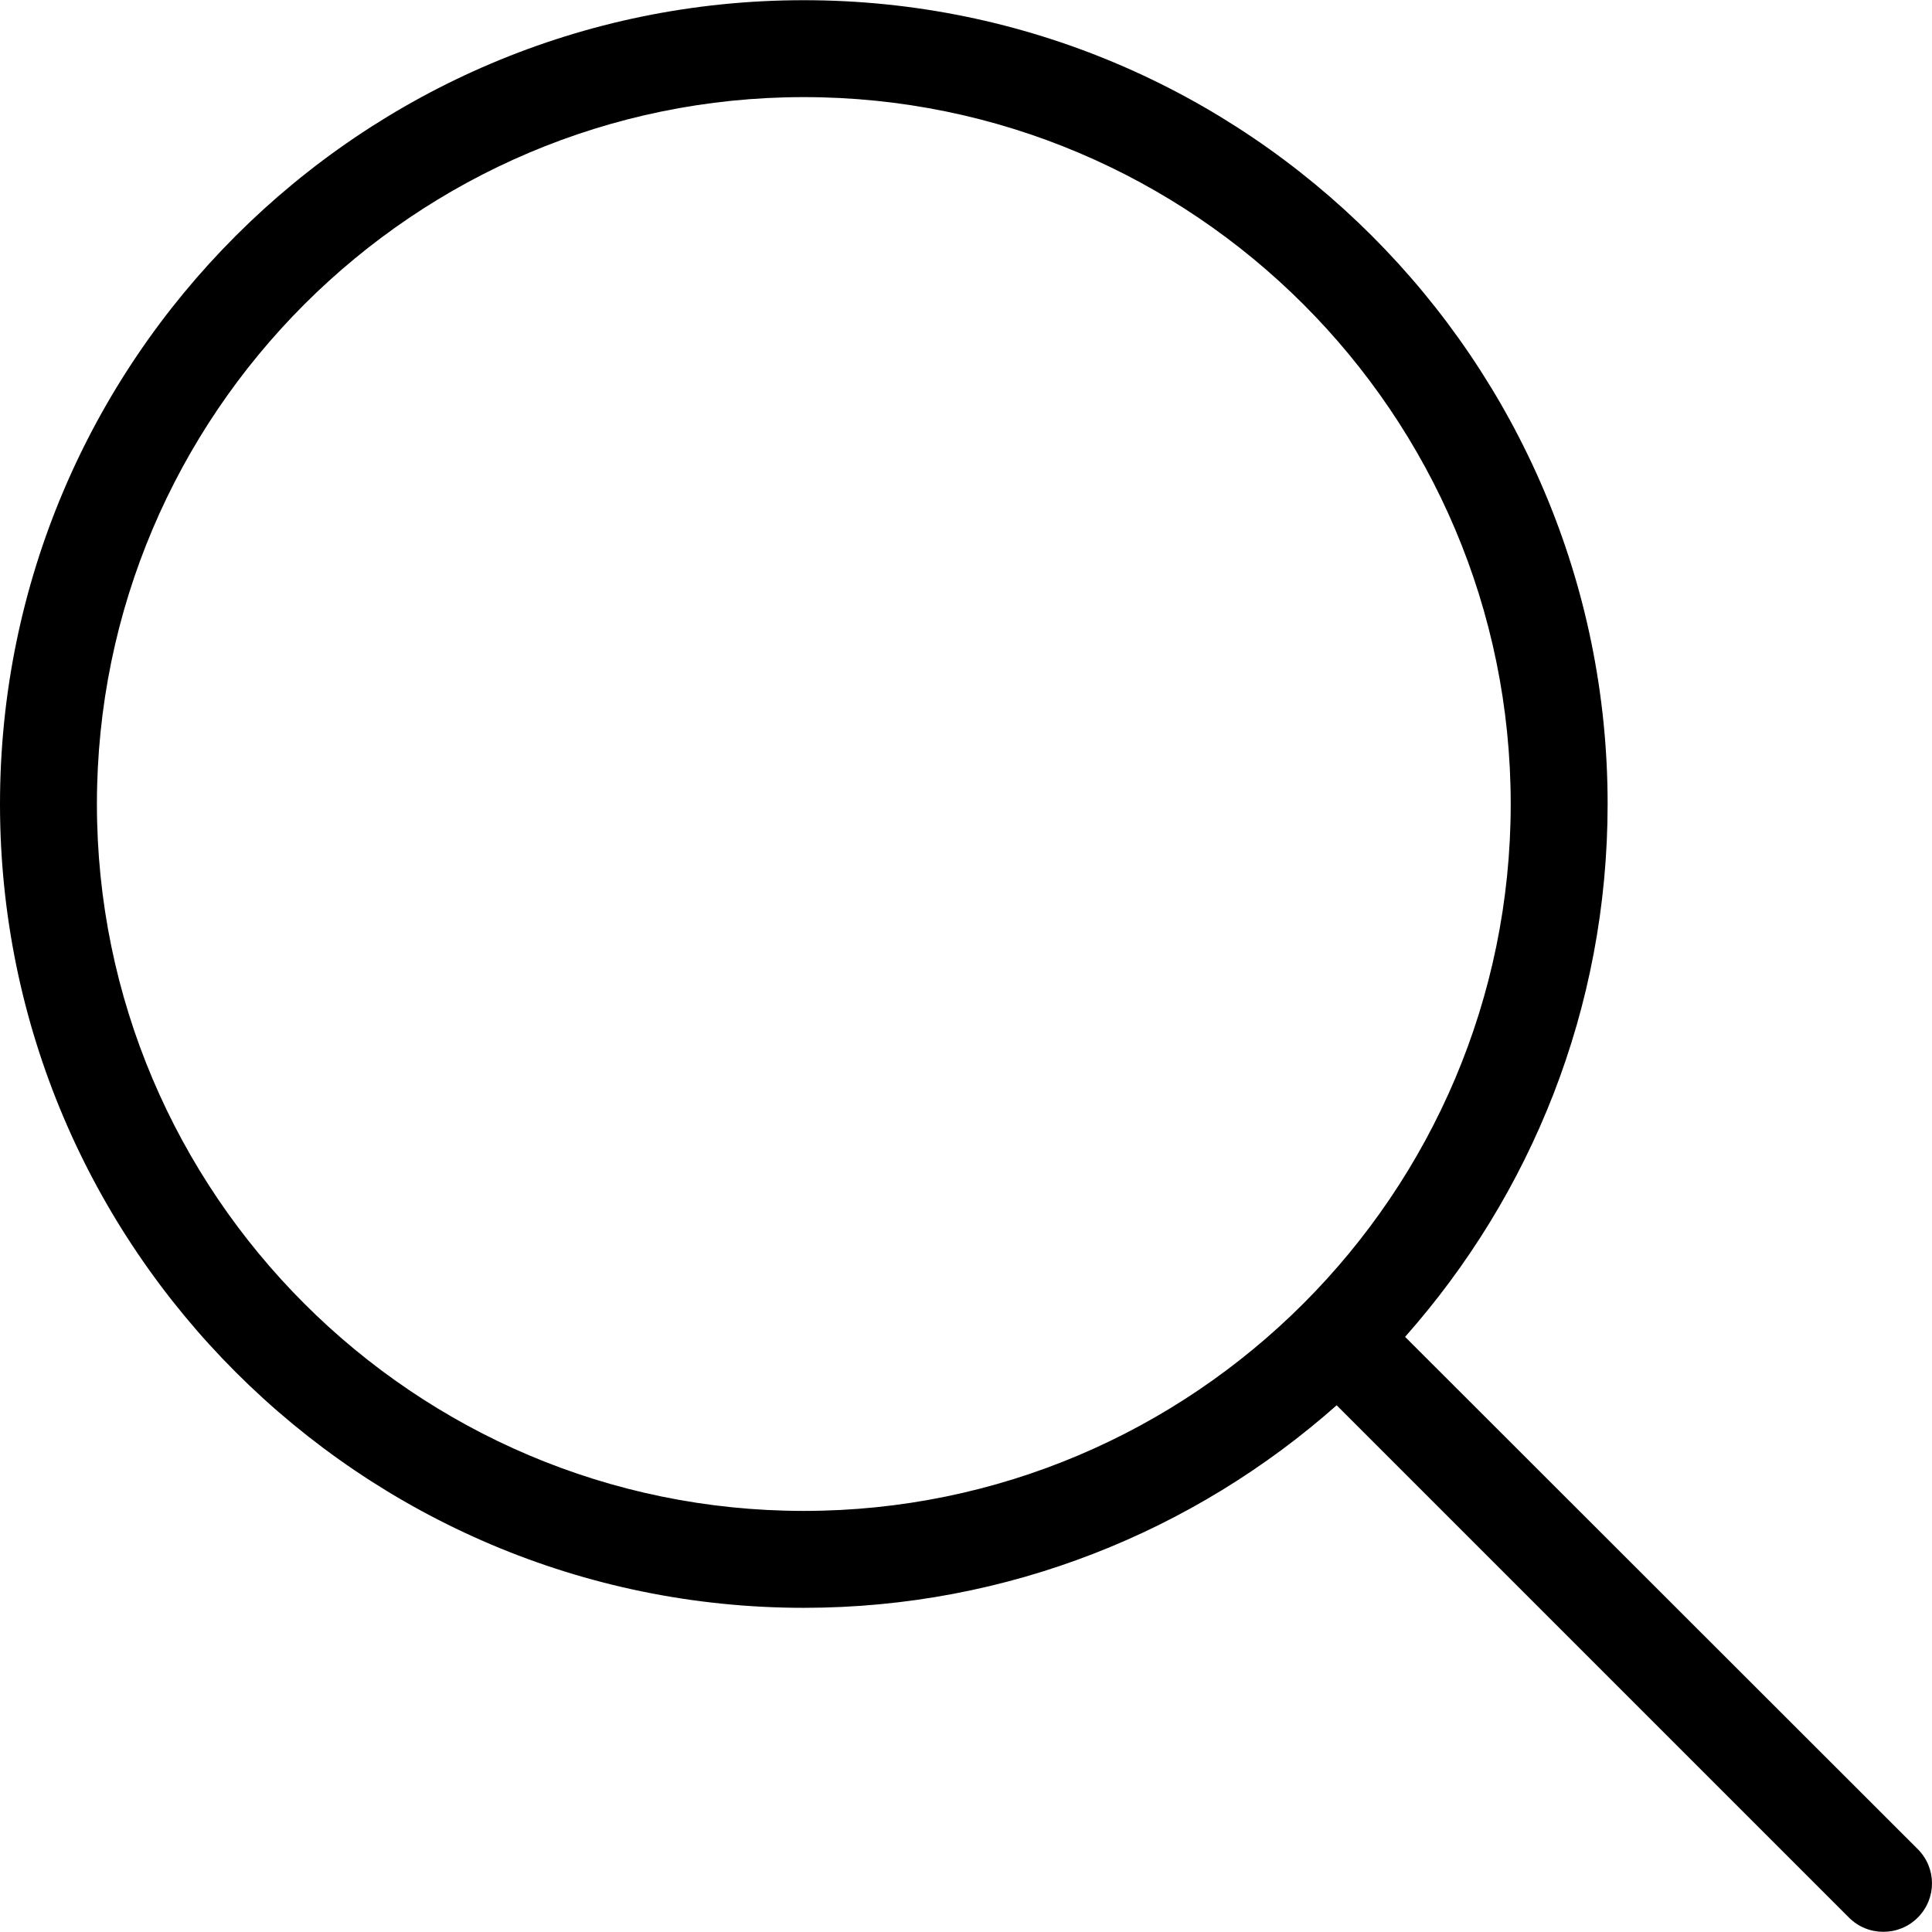
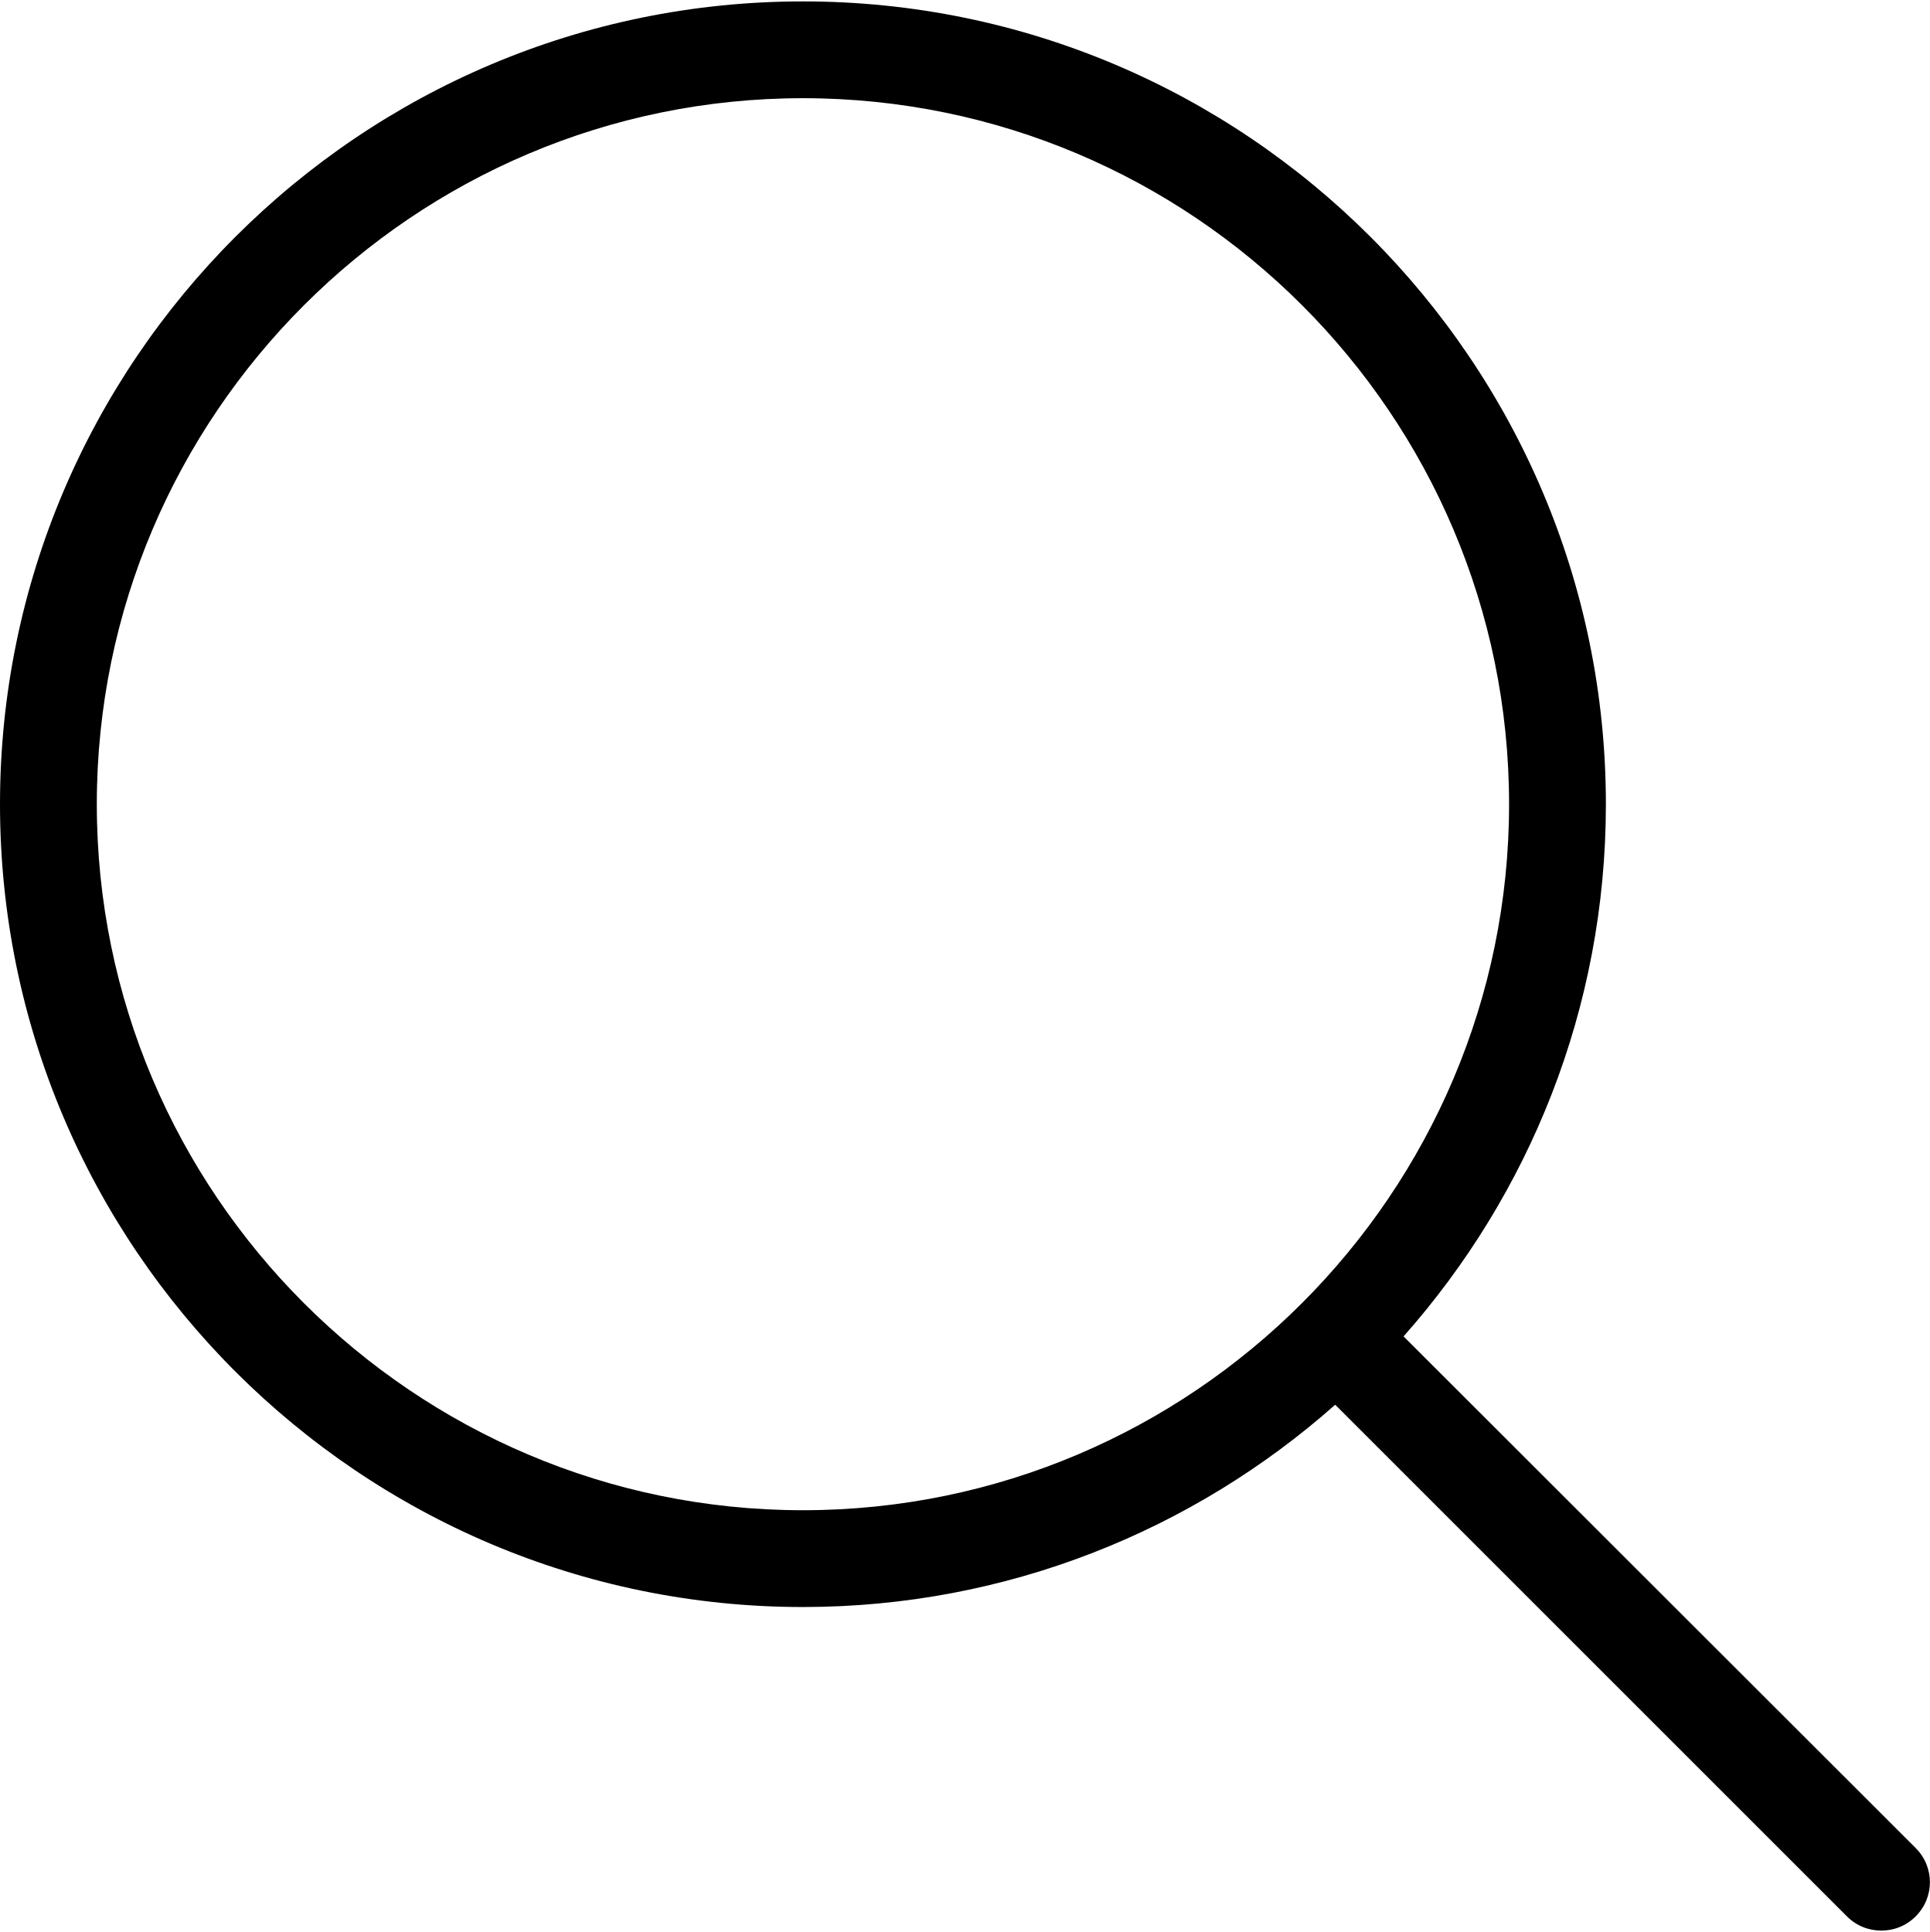
- <svg xmlns="http://www.w3.org/2000/svg" fill="#000000" height="800px" width="800px" version="1.1" id="Capa_1" viewBox="0 0 488.4 488.4" xml:space="preserve">
+ <svg xmlns="http://www.w3.org/2000/svg" fill="#000000" height="801px" width="800px" version="1.1" id="Capa_1" viewBox="0 0 488.4 488.4" xml:space="preserve">
  <g>
    <g>
      <path d="M0,203.25c0,112.1,91.2,203.2,203.2,203.2c51.6,0,98.8-19.4,134.7-51.2l129.5,129.5c2.4,2.4,5.5,3.6,8.7,3.6    s6.3-1.2,8.7-3.6c4.8-4.8,4.8-12.5,0-17.3l-129.6-129.5c31.8-35.9,51.2-83,51.2-134.7c0-112.1-91.2-203.2-203.2-203.2    S0,91.15,0,203.25z M381.9,203.25c0,98.5-80.2,178.7-178.7,178.7s-178.7-80.2-178.7-178.7s80.2-178.7,178.7-178.7    S381.9,104.65,381.9,203.25z" />
    </g>
  </g>
</svg>
